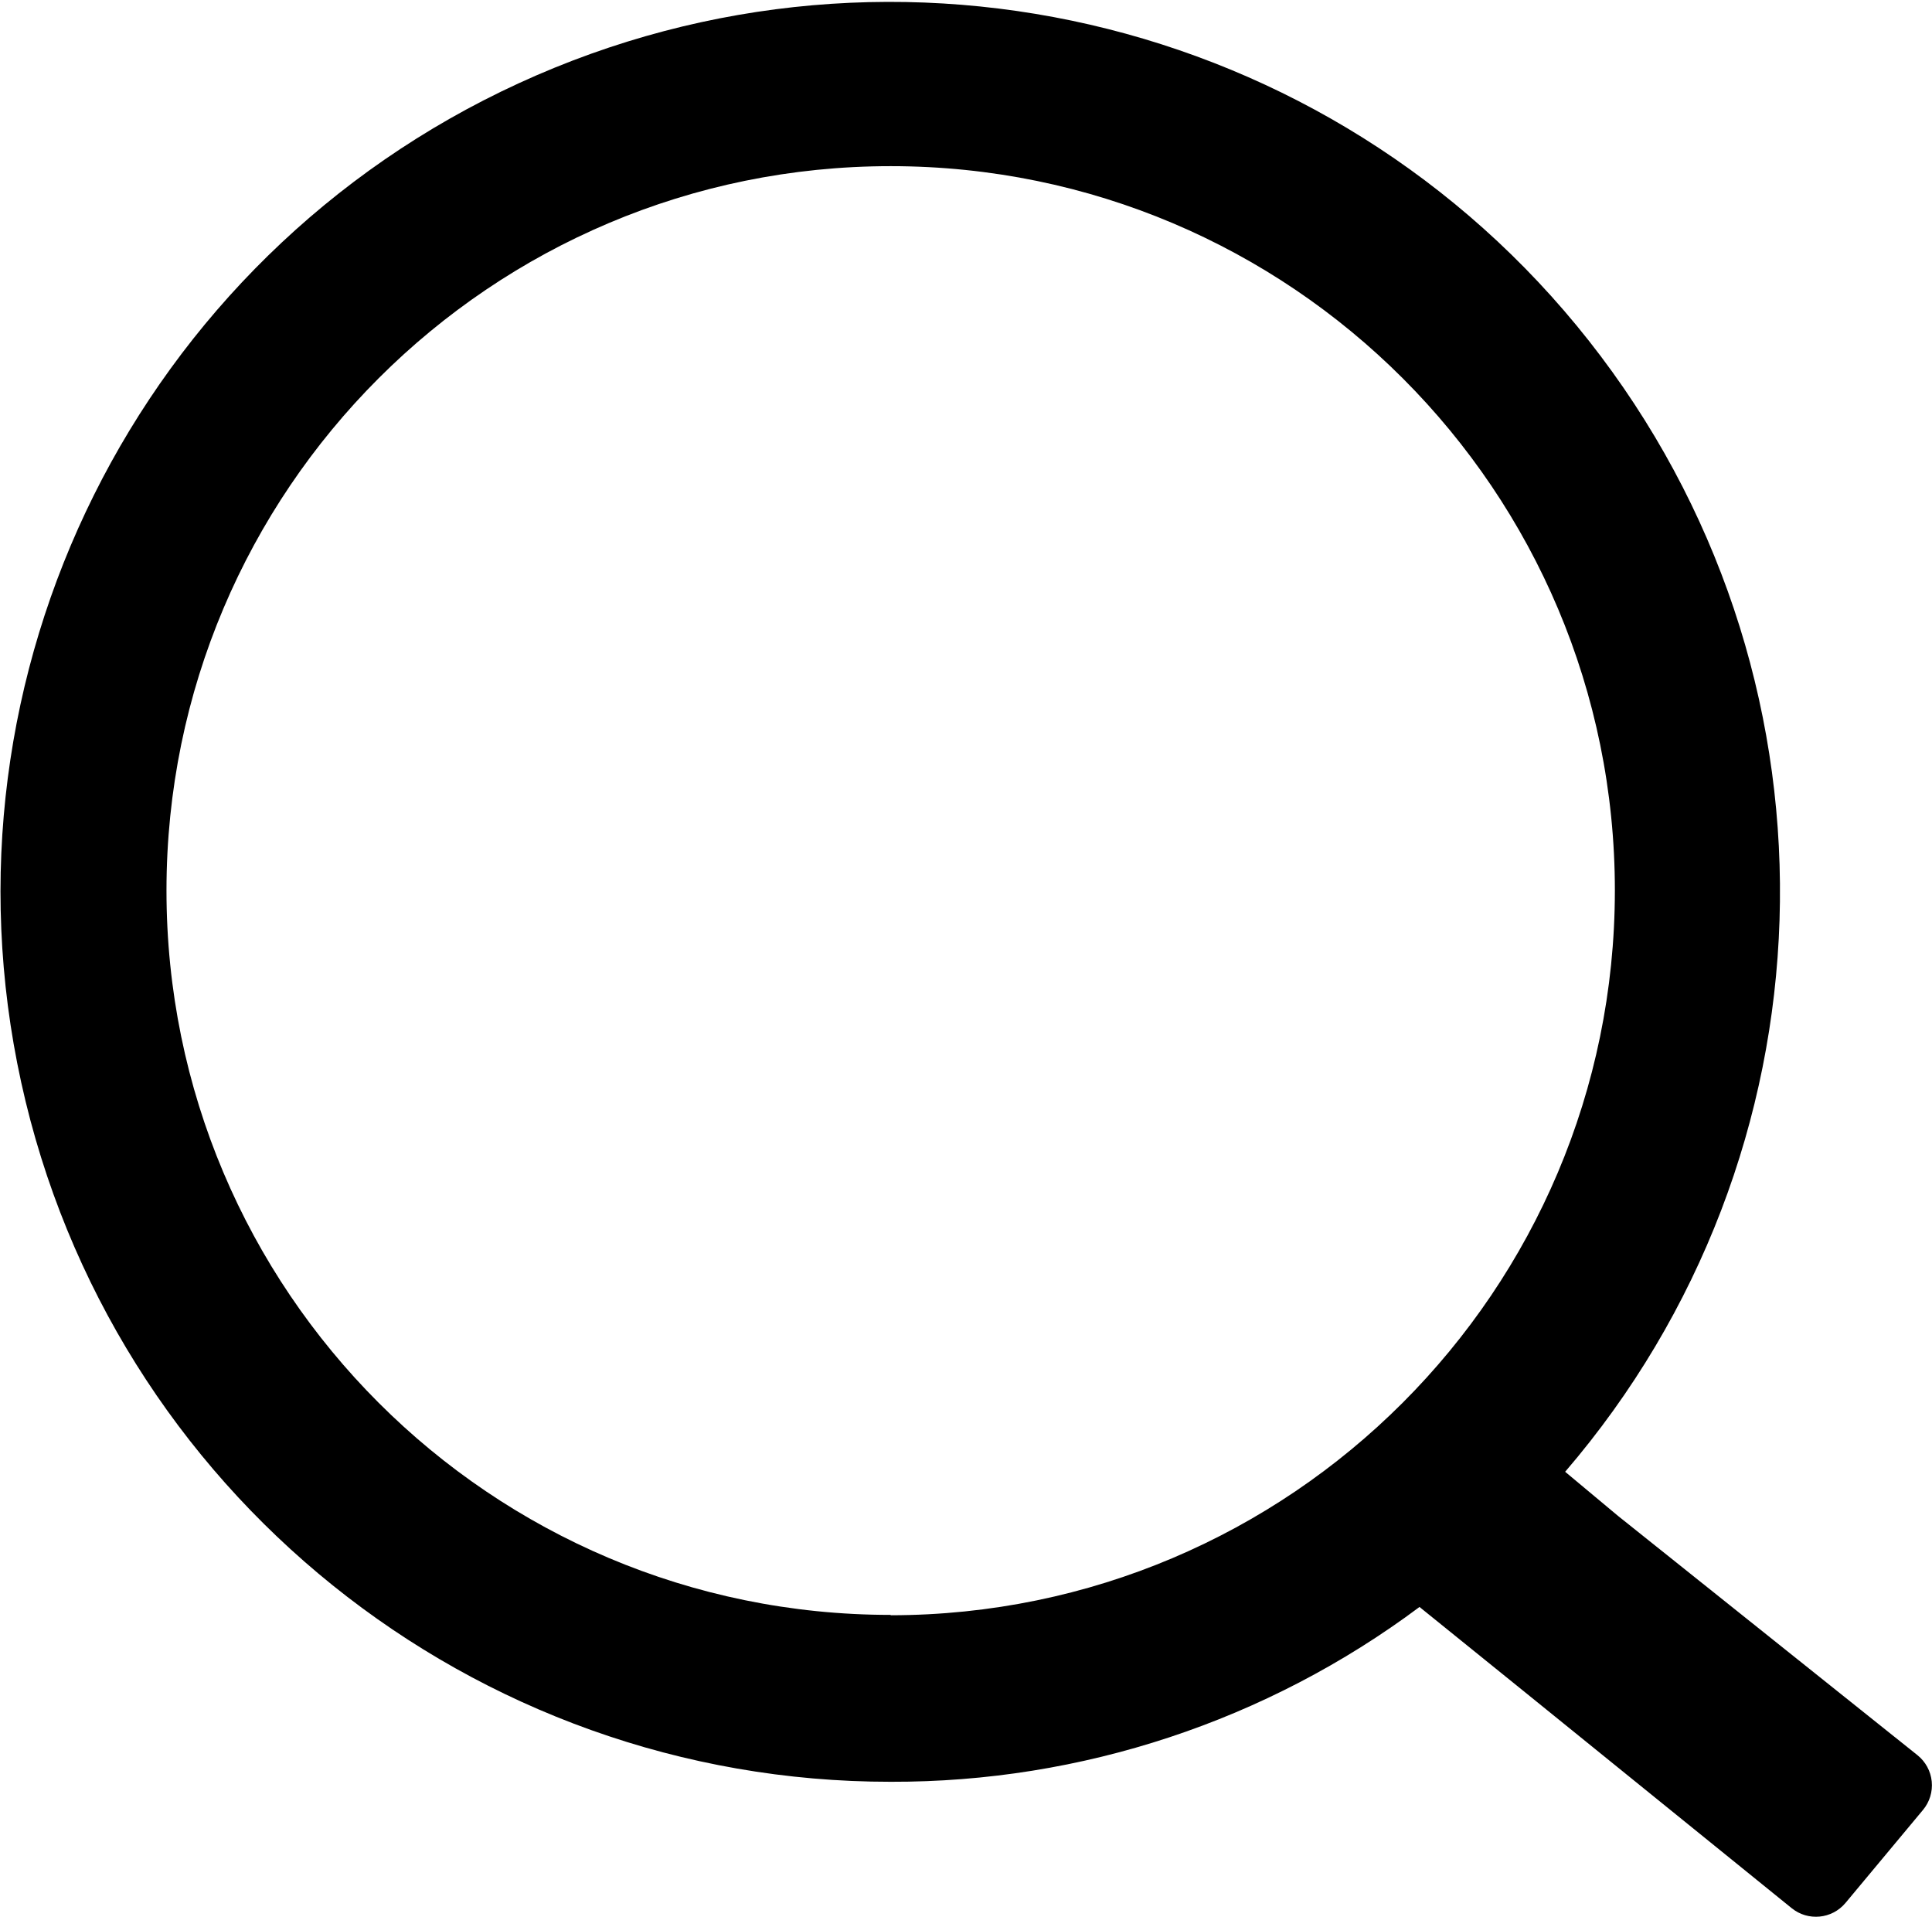
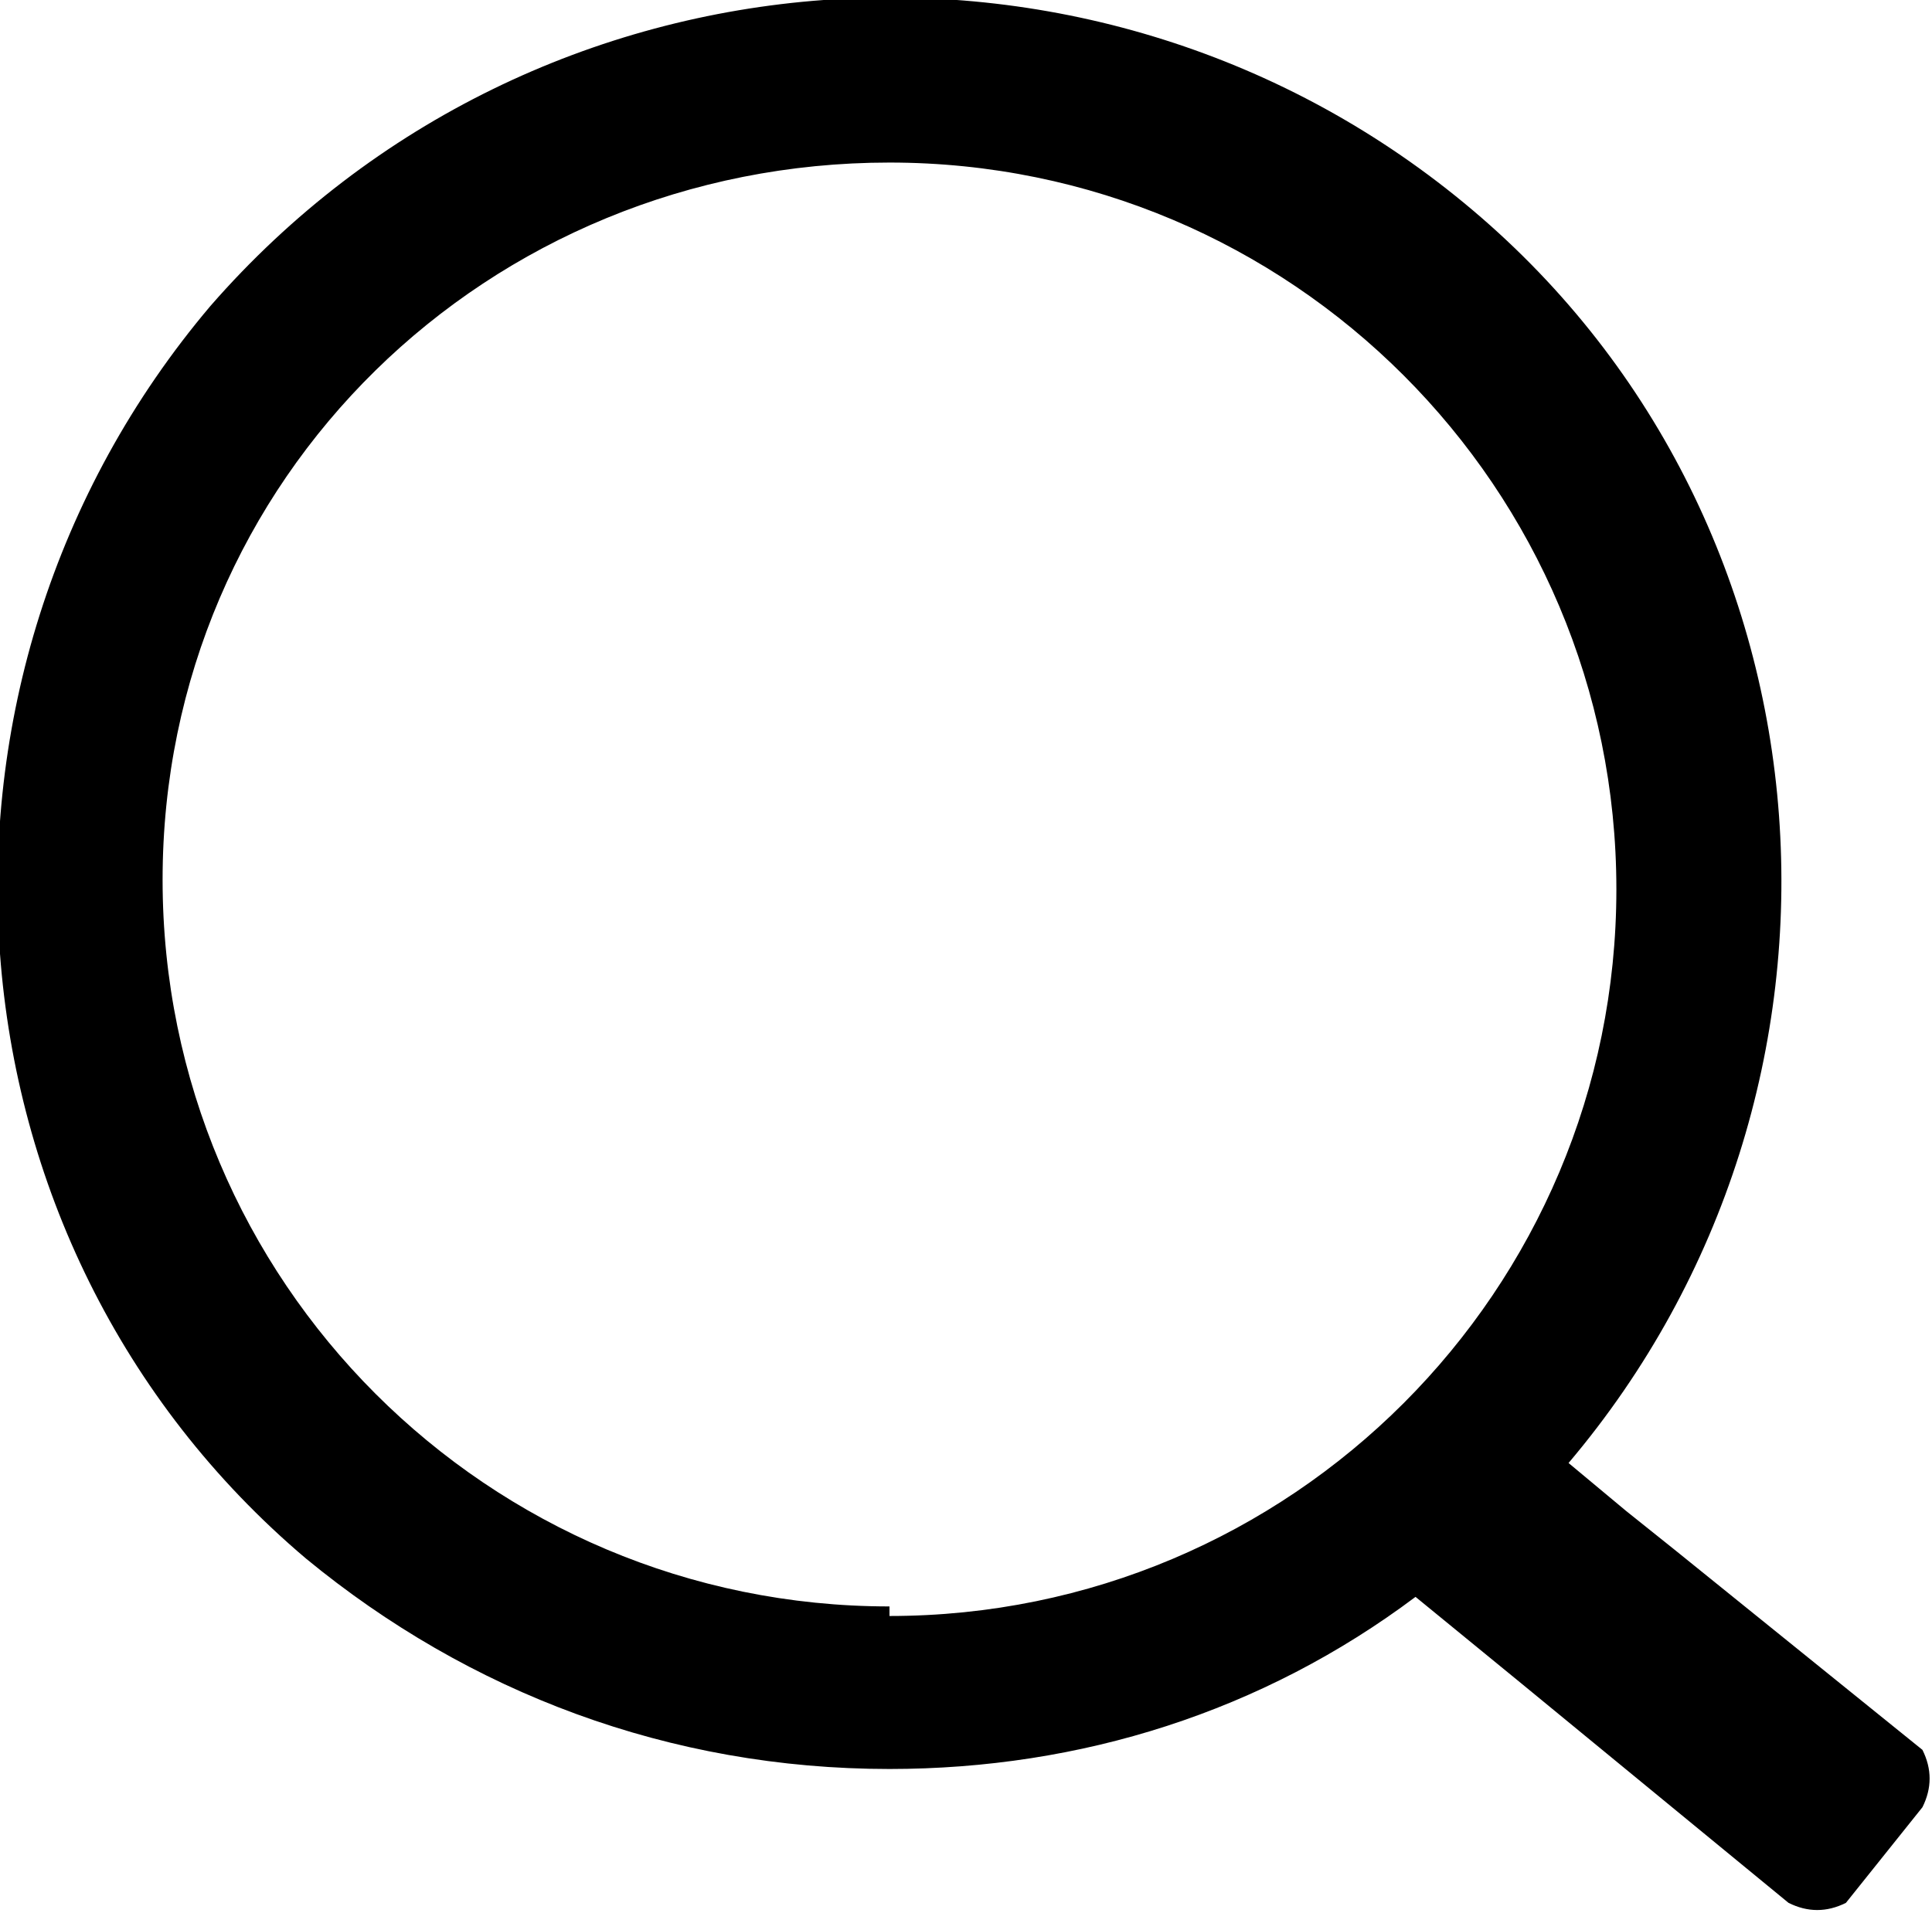
- <svg xmlns="http://www.w3.org/2000/svg" id="Layer_1" data-name="Layer 1" viewBox="0 0 158.52 157.24">
-   <path d="M158.78,149.47a3.16,3.16,0,0,0-.45-4.49l-20.69-16.53-3.87-3.09-4.35-3.63a73,73,0,1,0-55.33,25.43,72.18,72.18,0,0,0,43.38-14.34l8.54,6.9,22,17.81a3.16,3.16,0,0,0,4.41-.43Zm-84.7-16A59.42,59.42,0,1,1,133.5,74.08,59.48,59.48,0,0,1,74.08,133.5Z" transform="translate(-1 -1)" />
+ <svg xmlns="http://www.w3.org/2000/svg" id="Layer_1" data-name="Layer 1" version="1.1" viewBox="0 0 20.2 20">
+   <defs>
+     <style>
+       .cls-1 {
+         fill: #000;
+         stroke-width: 0px;
+       }
+     </style>
+   </defs>
+   <path class="cls-1" d="M20.1,18.9c.1-.2.1-.4,0-.6,0,0,0,0,0,0l-2.6-2.1-.5-.4-.6-.5c3.3-3.9,2.9-9.8-1-13.1C11.5-1.1,5.6-.7,2.2,3.2c-3.3,3.9-2.9,9.8,1,13.1,1.7,1.4,3.8,2.2,6.1,2.2,2,0,3.9-.6,5.5-1.8l1.1.9,2.8,2.3c.2.1.4.1.6,0l.8-1ZM9.3,16.8c-4.2,0-7.6-3.4-7.6-7.6S5.1,1.7,9.3,1.7s7.6,3.4,7.6,7.6,0,0,0,0c0,4.2-3.4,7.6-7.6,7.6h0Z" />
</svg>
